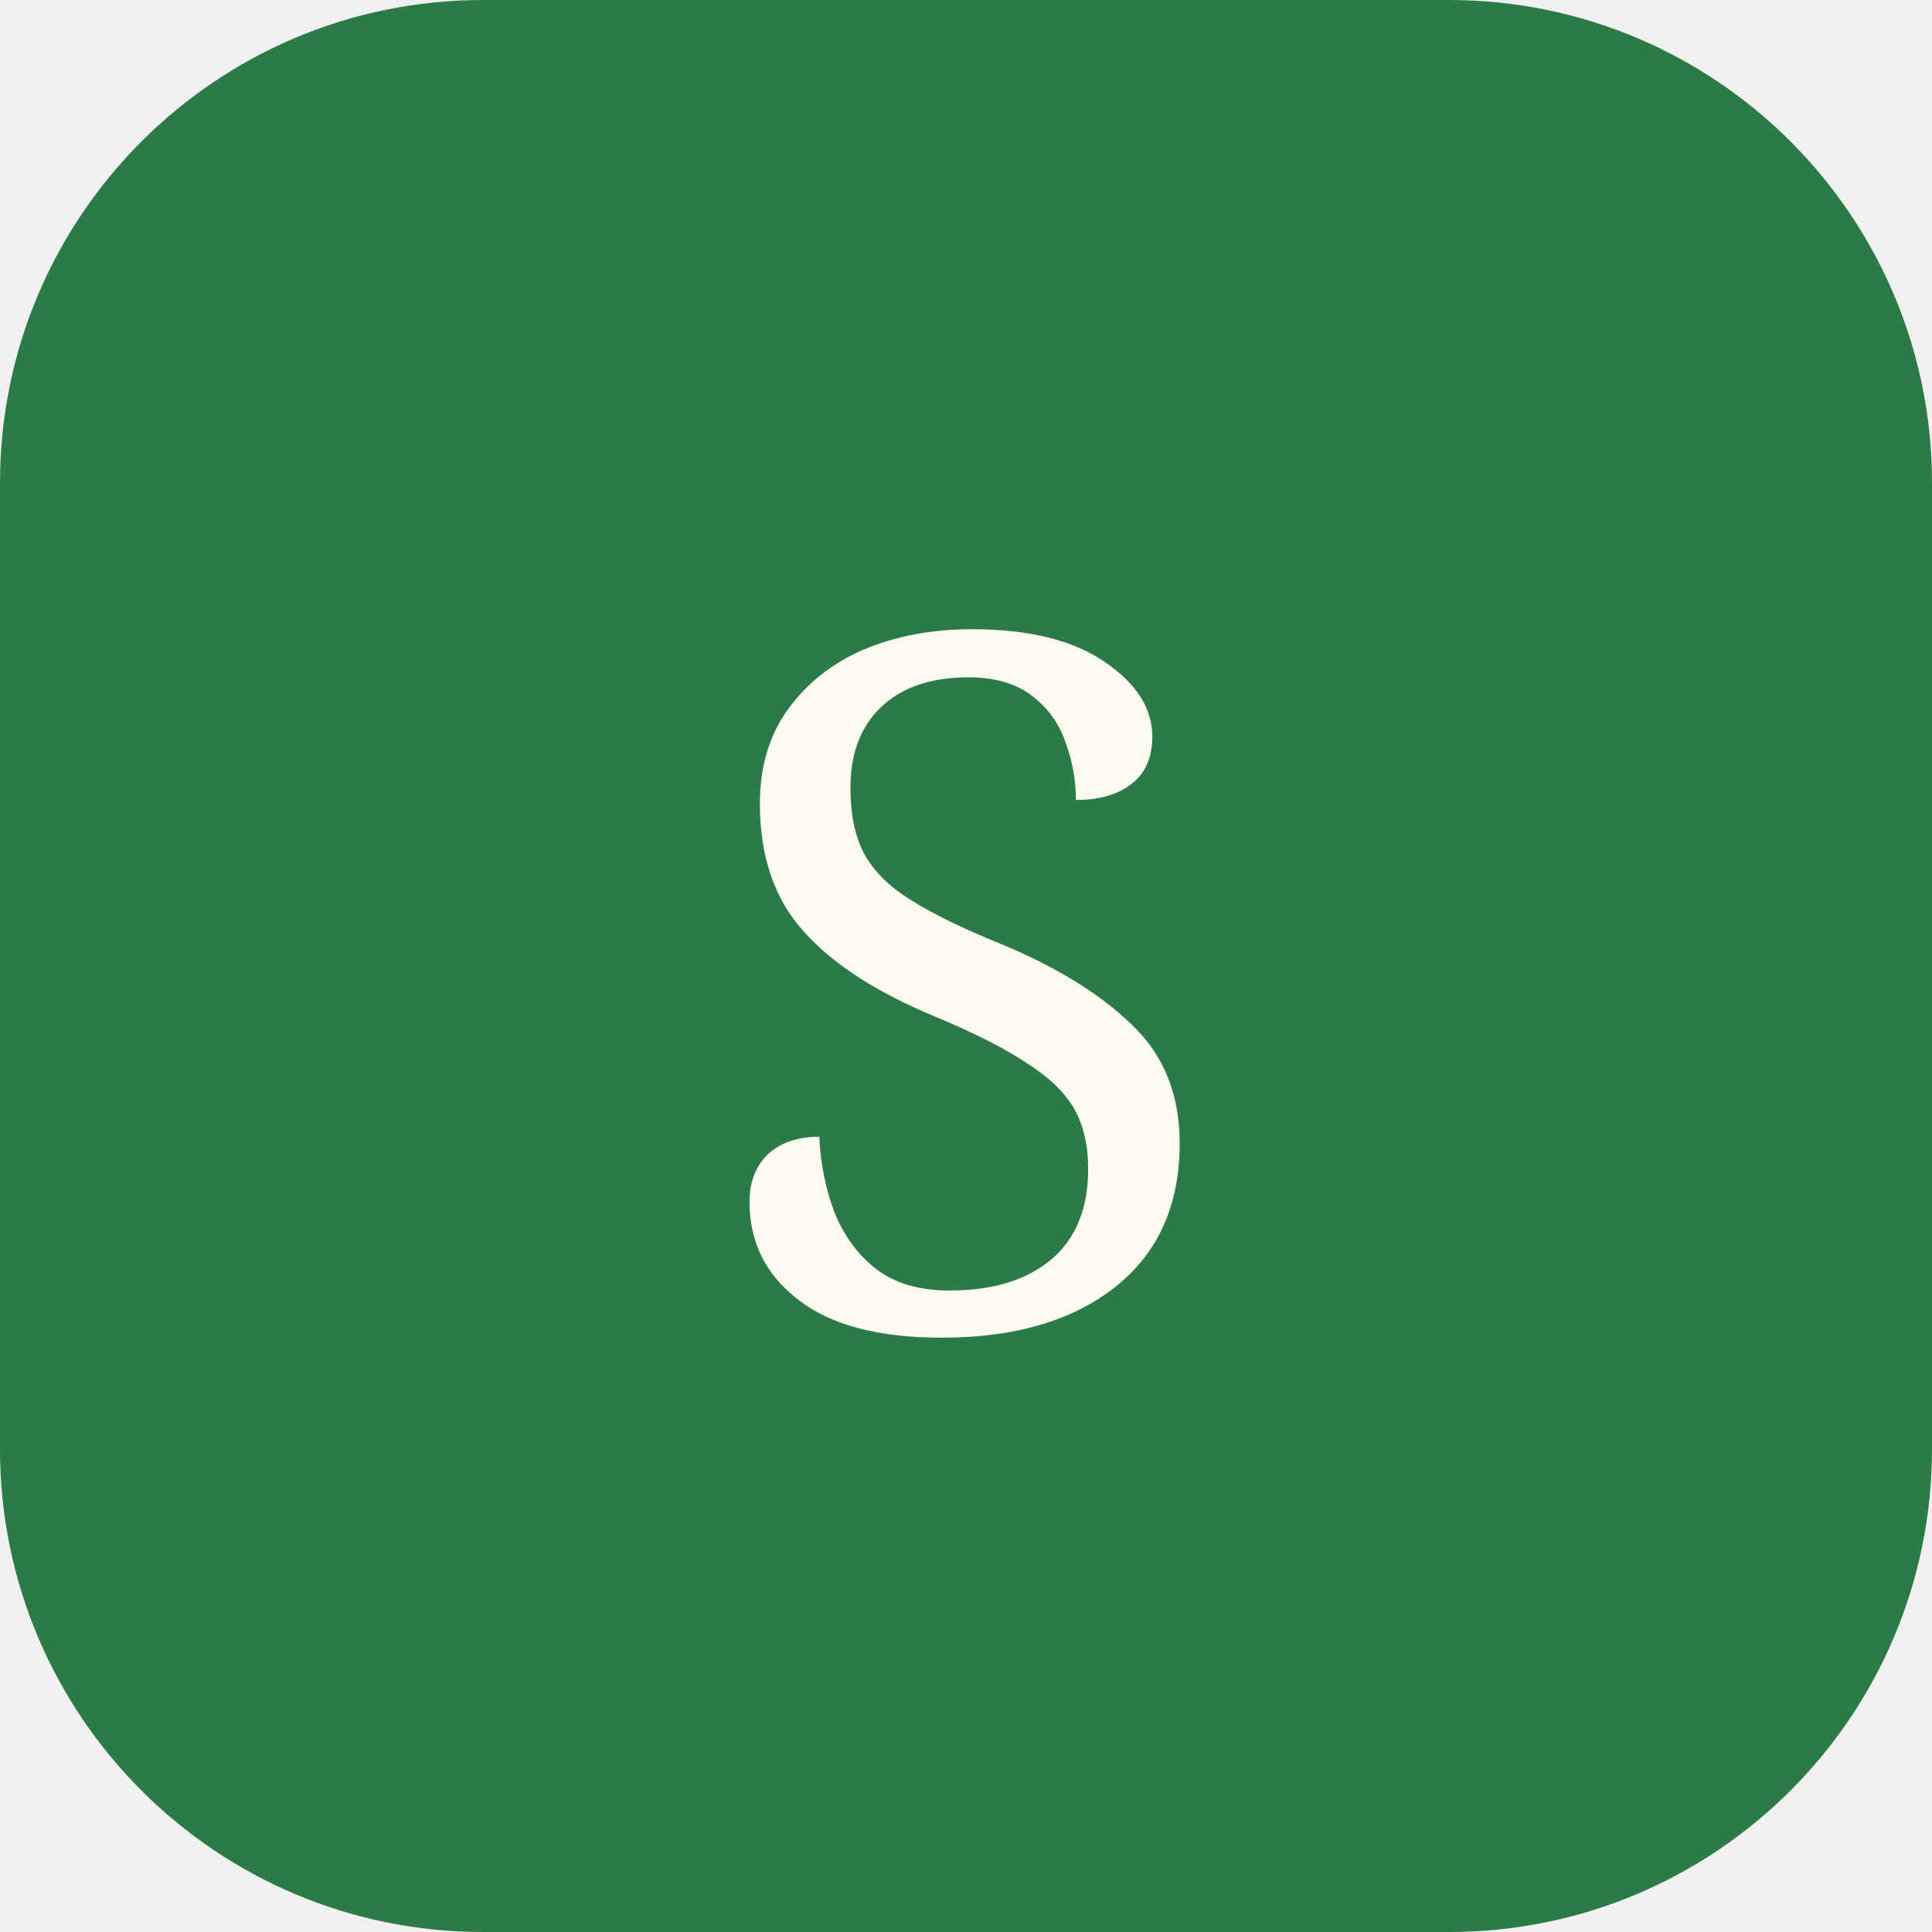
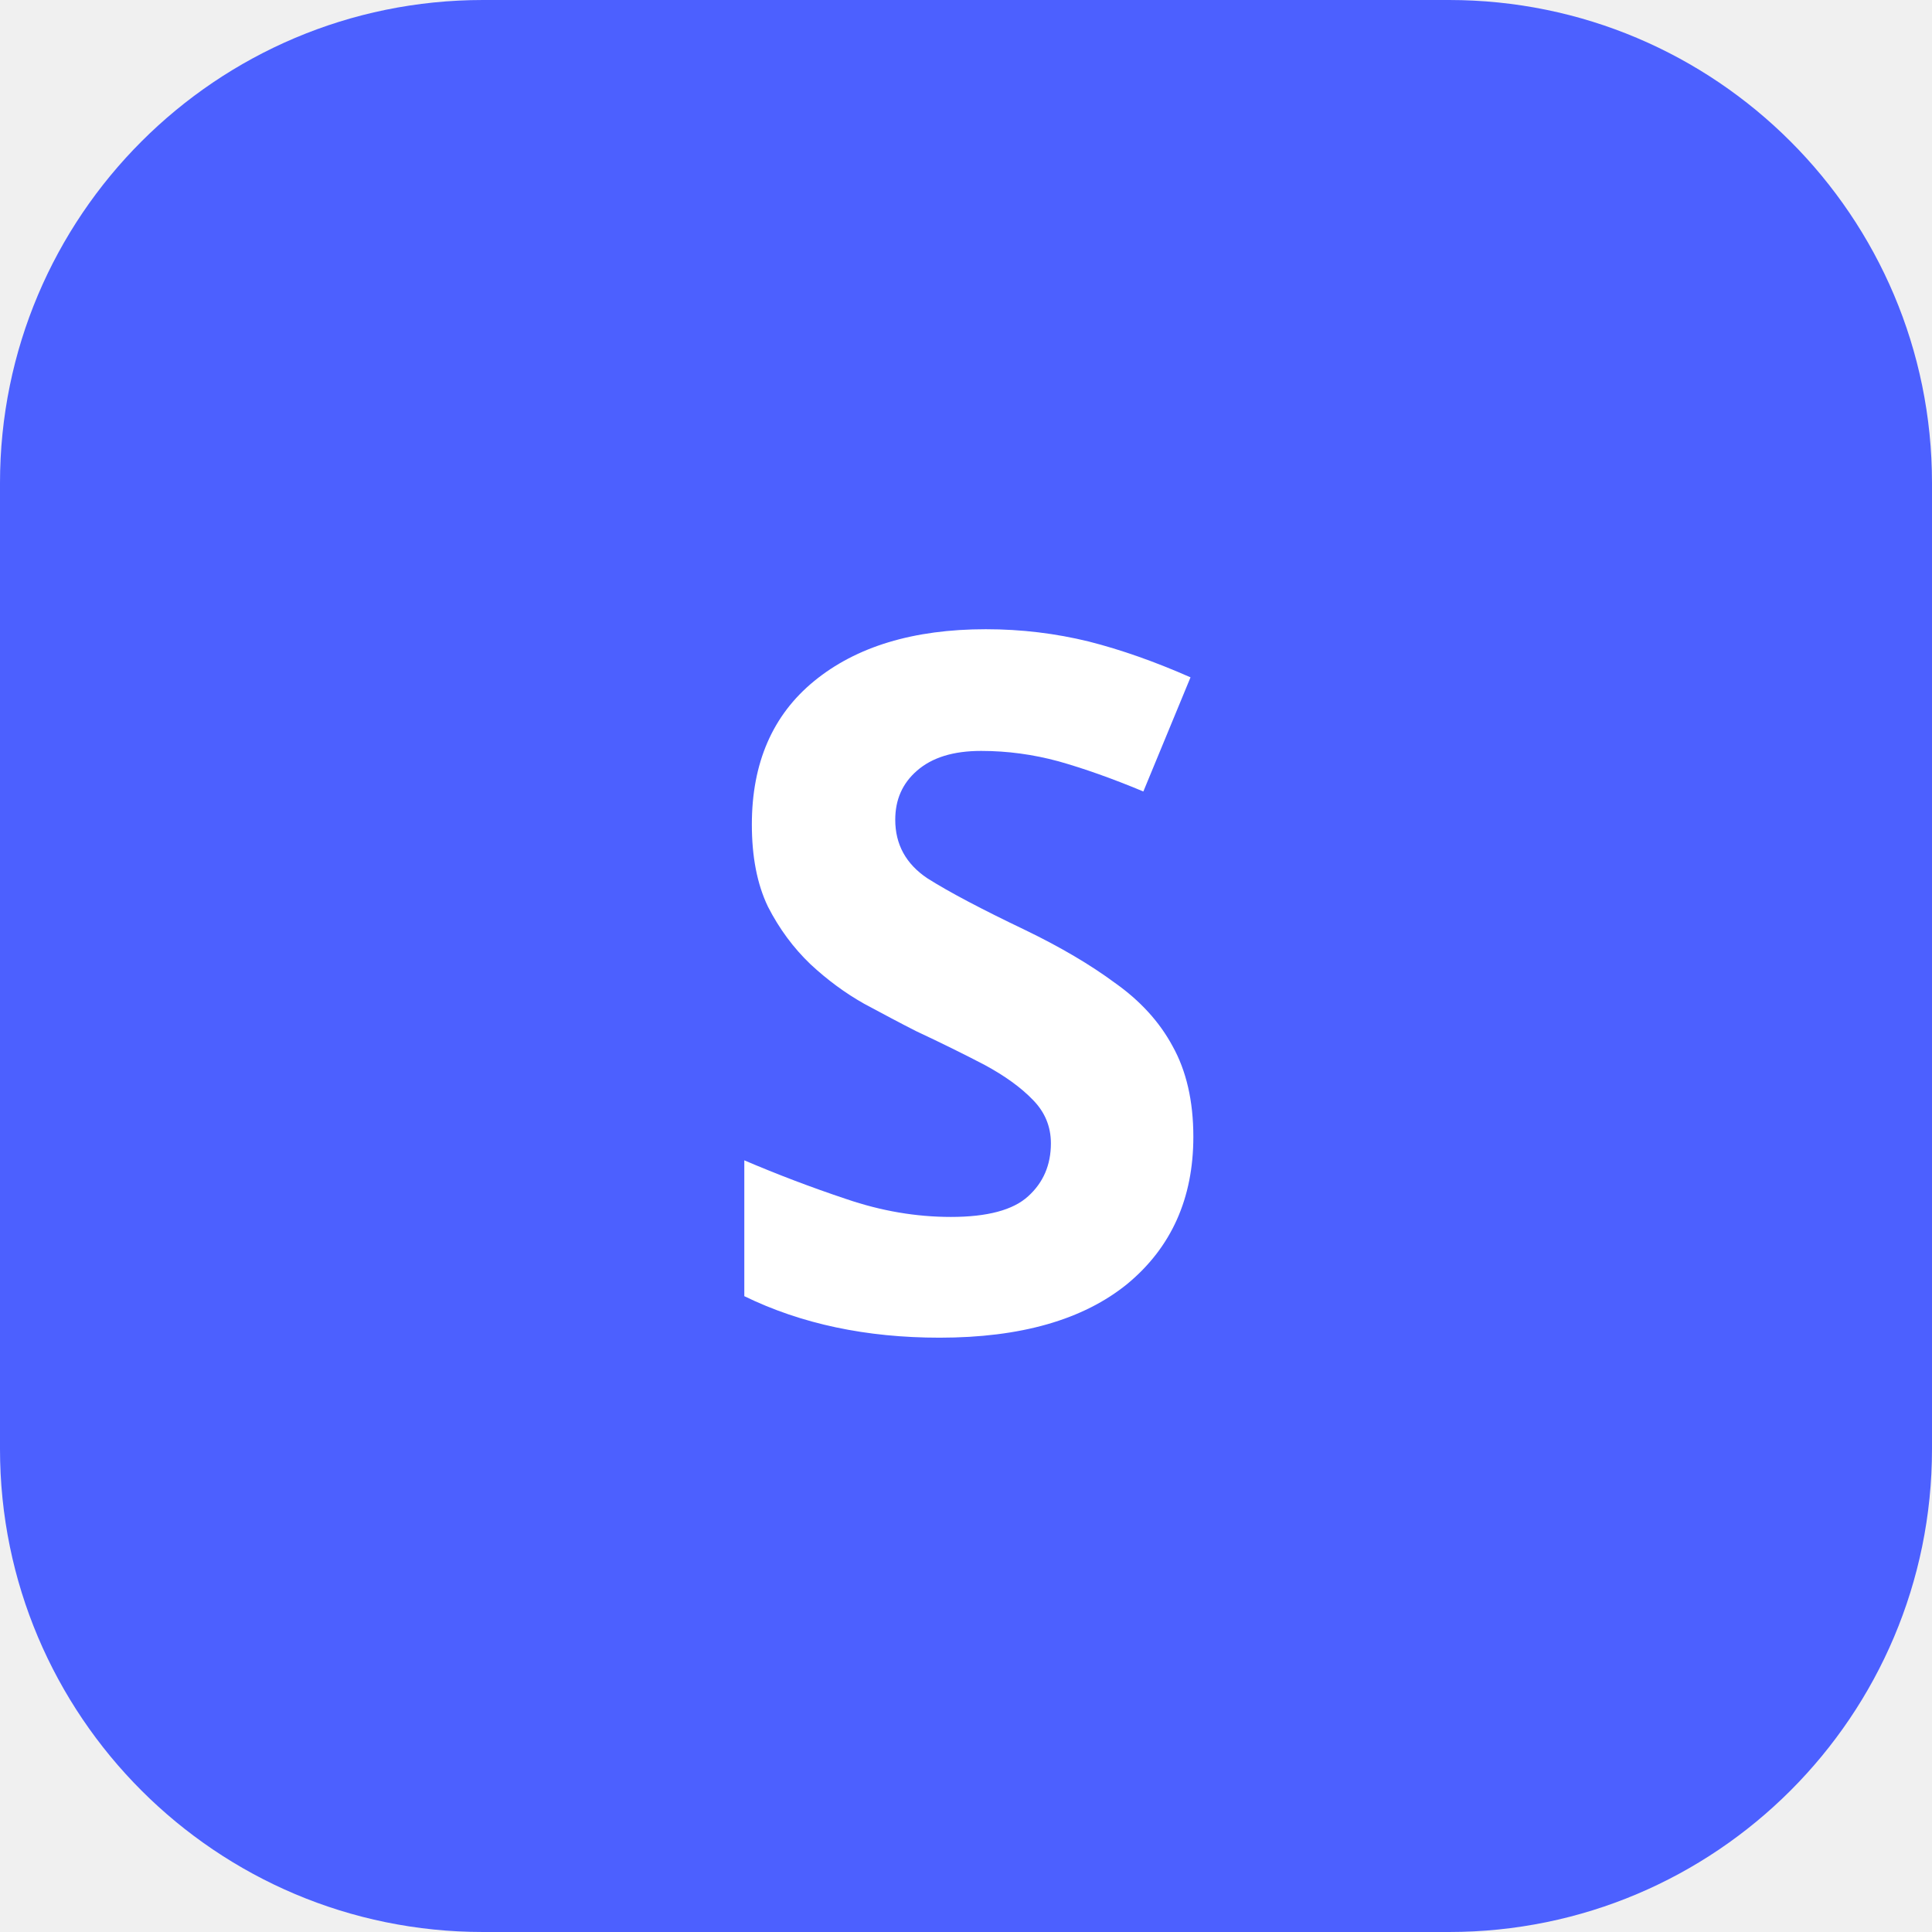
<svg xmlns="http://www.w3.org/2000/svg" viewBox="0 0 32 32">
-   <rect width="32" height="32" rx="8" fill="#2c7a46" />
-   <text x="16" y="22" text-anchor="middle" font-family="Georgia, serif" font-size="16" fill="#fffaf1">S</text>
+   <rect width="32" height="32" rx="8" fill="#4C60FF" />
+   <text x="16" y="22" text-anchor="middle" font-family="Pretendard, Noto Sans KR, sans-serif" font-size="16" font-weight="700" fill="#ffffff">S</text>
</svg>
